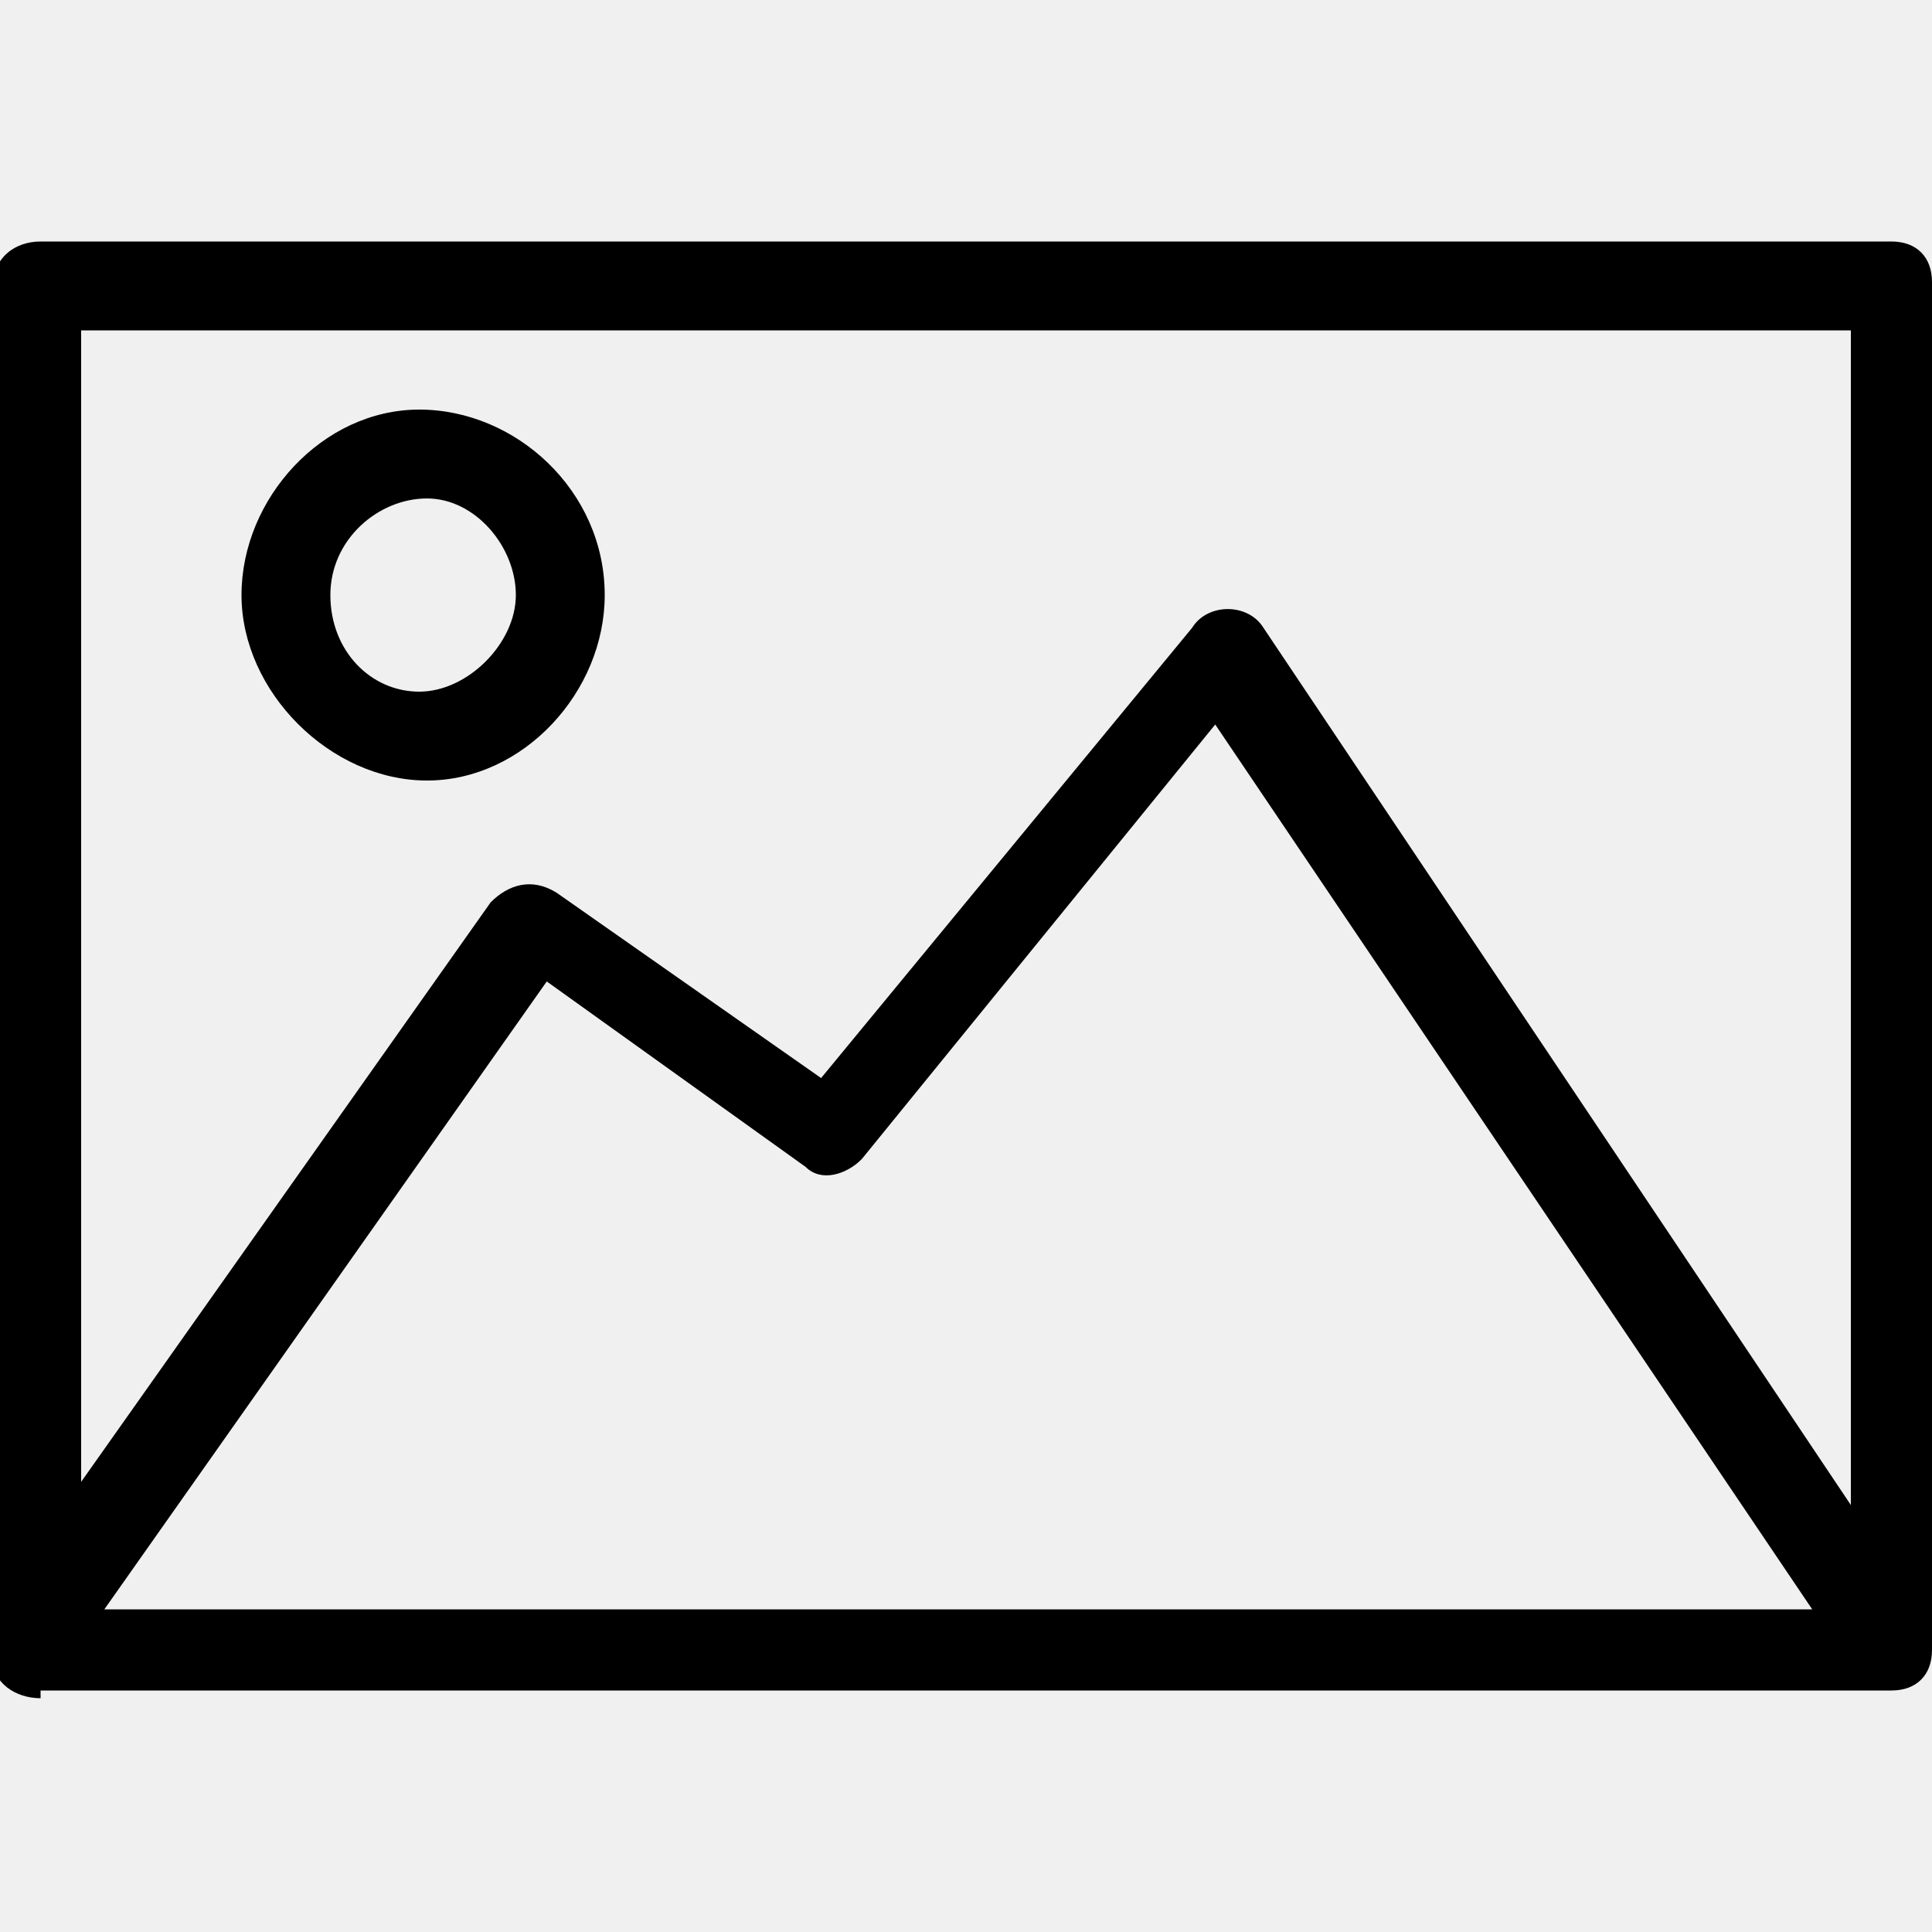
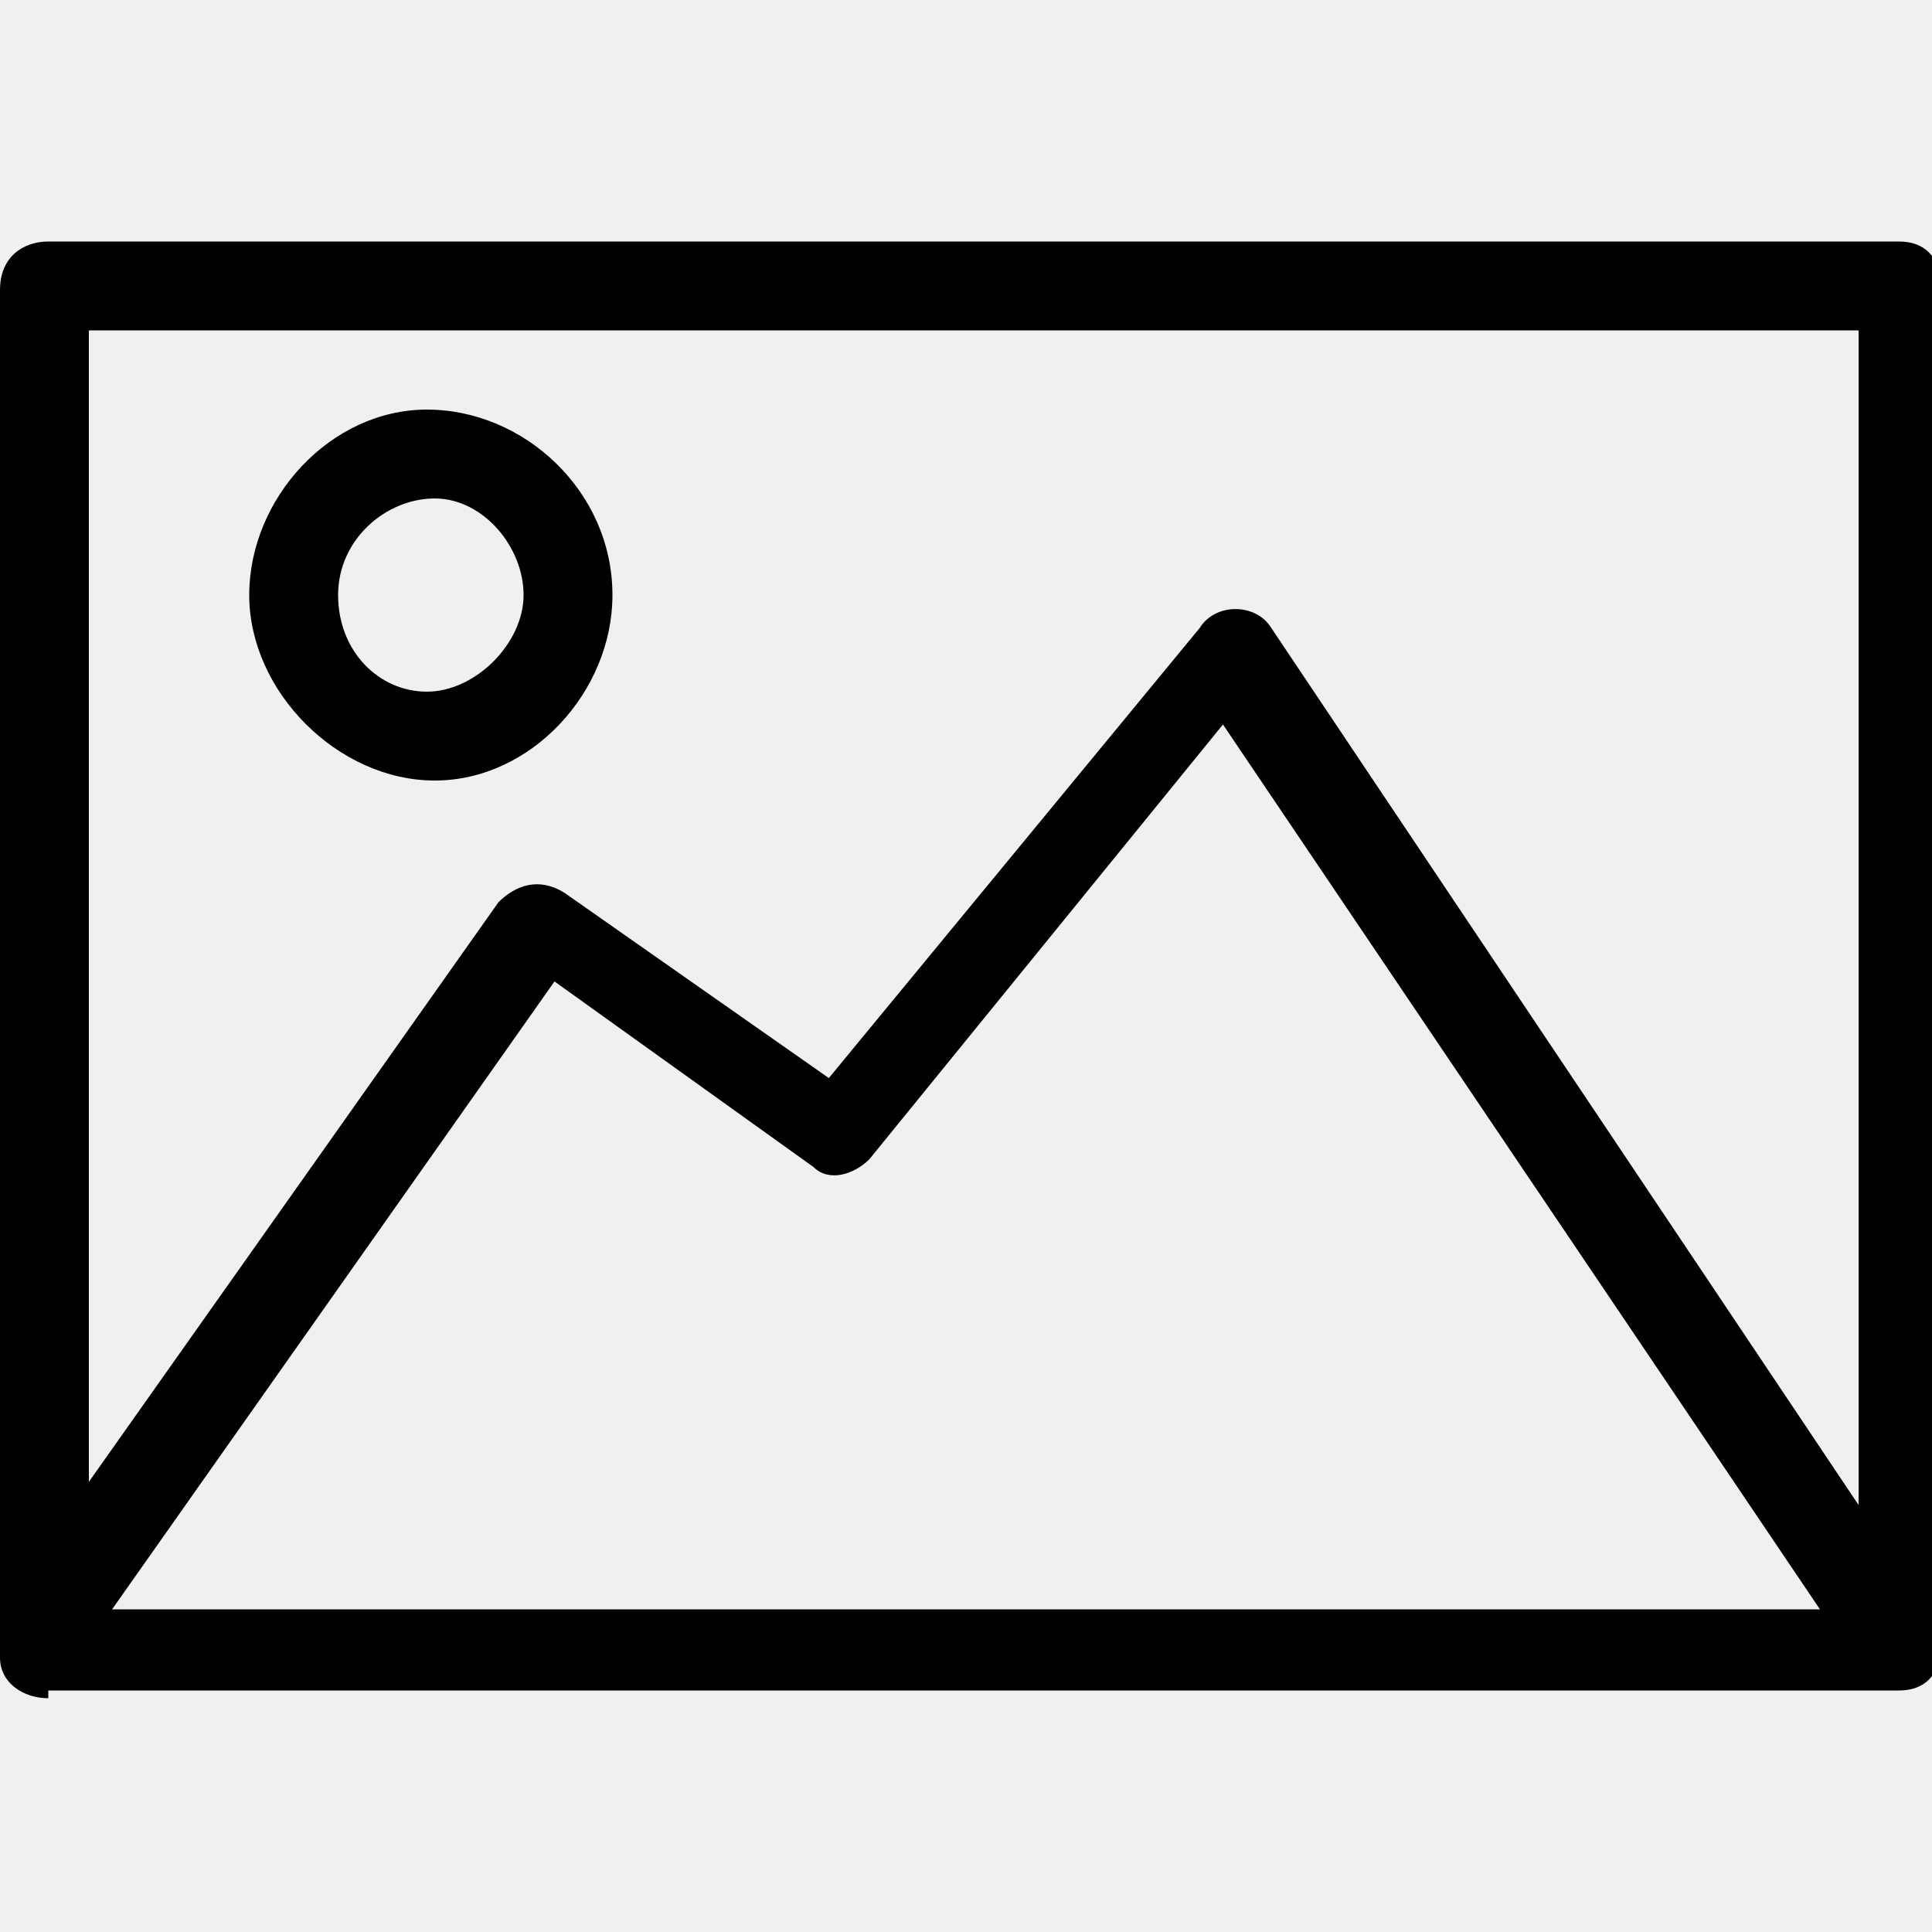
- <svg xmlns="http://www.w3.org/2000/svg" version="1.1" width="32" height="32" viewBox="0 0 32 32">
-   <path d="M1.344 24.544l6.784-9.6c0.288-0.288 0.672-0.416 1.088-0.16l4.384 3.072 6.144-7.456c0.256-0.416 0.928-0.416 1.184 0l9.728 14.528v-19.456h-29.312v19.072zM30.016 26.656l-9.888-14.656-5.856 7.2c-0.256 0.256-0.672 0.384-0.928 0.128l-4.288-3.072-7.328 10.4h28.288zM0.672 28.128c-0.416 0-0.8-0.256-0.8-0.672v-22.656c0-0.544 0.384-0.8 0.8-0.8h30.656c0.416 0 0.672 0.256 0.672 0.672v22.656c0 0.416-0.256 0.672-0.672 0.672h-30.656zM8.544 9.856c0-0.8-0.672-1.6-1.472-1.6s-1.6 0.672-1.6 1.6 0.672 1.6 1.472 1.6 1.6-0.8 1.6-1.6zM10.016 9.856c0 1.6-1.344 3.072-2.944 3.072s-3.072-1.472-3.072-3.072 1.344-3.072 2.944-3.072 3.072 1.344 3.072 3.072z" />
+ <svg xmlns="http://www.w3.org/2000/svg" width="32" height="32" viewBox="0 0 32 32" fill="none">
+   <g clip-path="url(#clip0_4010_943)">
+     <path d="M1.472 24.544L8.256 14.944C8.544 14.656 8.928 14.528 9.344 14.784L13.728 17.856L19.872 10.4C20.128 9.984 20.8 9.984 21.056 10.4L30.784 24.928V5.472H1.472V24.544V24.544ZM30.144 26.656L20.256 12L14.4 19.2C14.144 19.456 13.728 19.584 13.472 19.328L9.184 16.256L1.856 26.656H30.144ZM0.8 28.128C0.384 28.128 0 27.872 0 27.456V4.8C0 4.256 0.384 4 0.8 4H31.456C31.872 4 32.128 4.256 32.128 4.672V27.328C32.128 27.744 31.872 28 31.456 28H0.8V28.128ZM8.672 9.856C8.672 9.056 8 8.256 7.2 8.256C6.4 8.256 5.6 8.928 5.6 9.856C5.6 10.784 6.272 11.456 7.072 11.456C7.872 11.456 8.672 10.656 8.672 9.856ZM10.144 9.856C10.144 11.456 8.8 12.928 7.2 12.928C5.6 12.928 4.128 11.456 4.128 9.856C4.128 8.256 5.472 6.784 7.072 6.784C8.672 6.784 10.144 8.128 10.144 9.856V9.856Z" fill="black" />
+   </g>
+   <defs>
+     <clipPath id="clip0_4010_943">
+       <rect width="32" height="32" fill="white" />
+     </clipPath>
+   </defs>
</svg>
